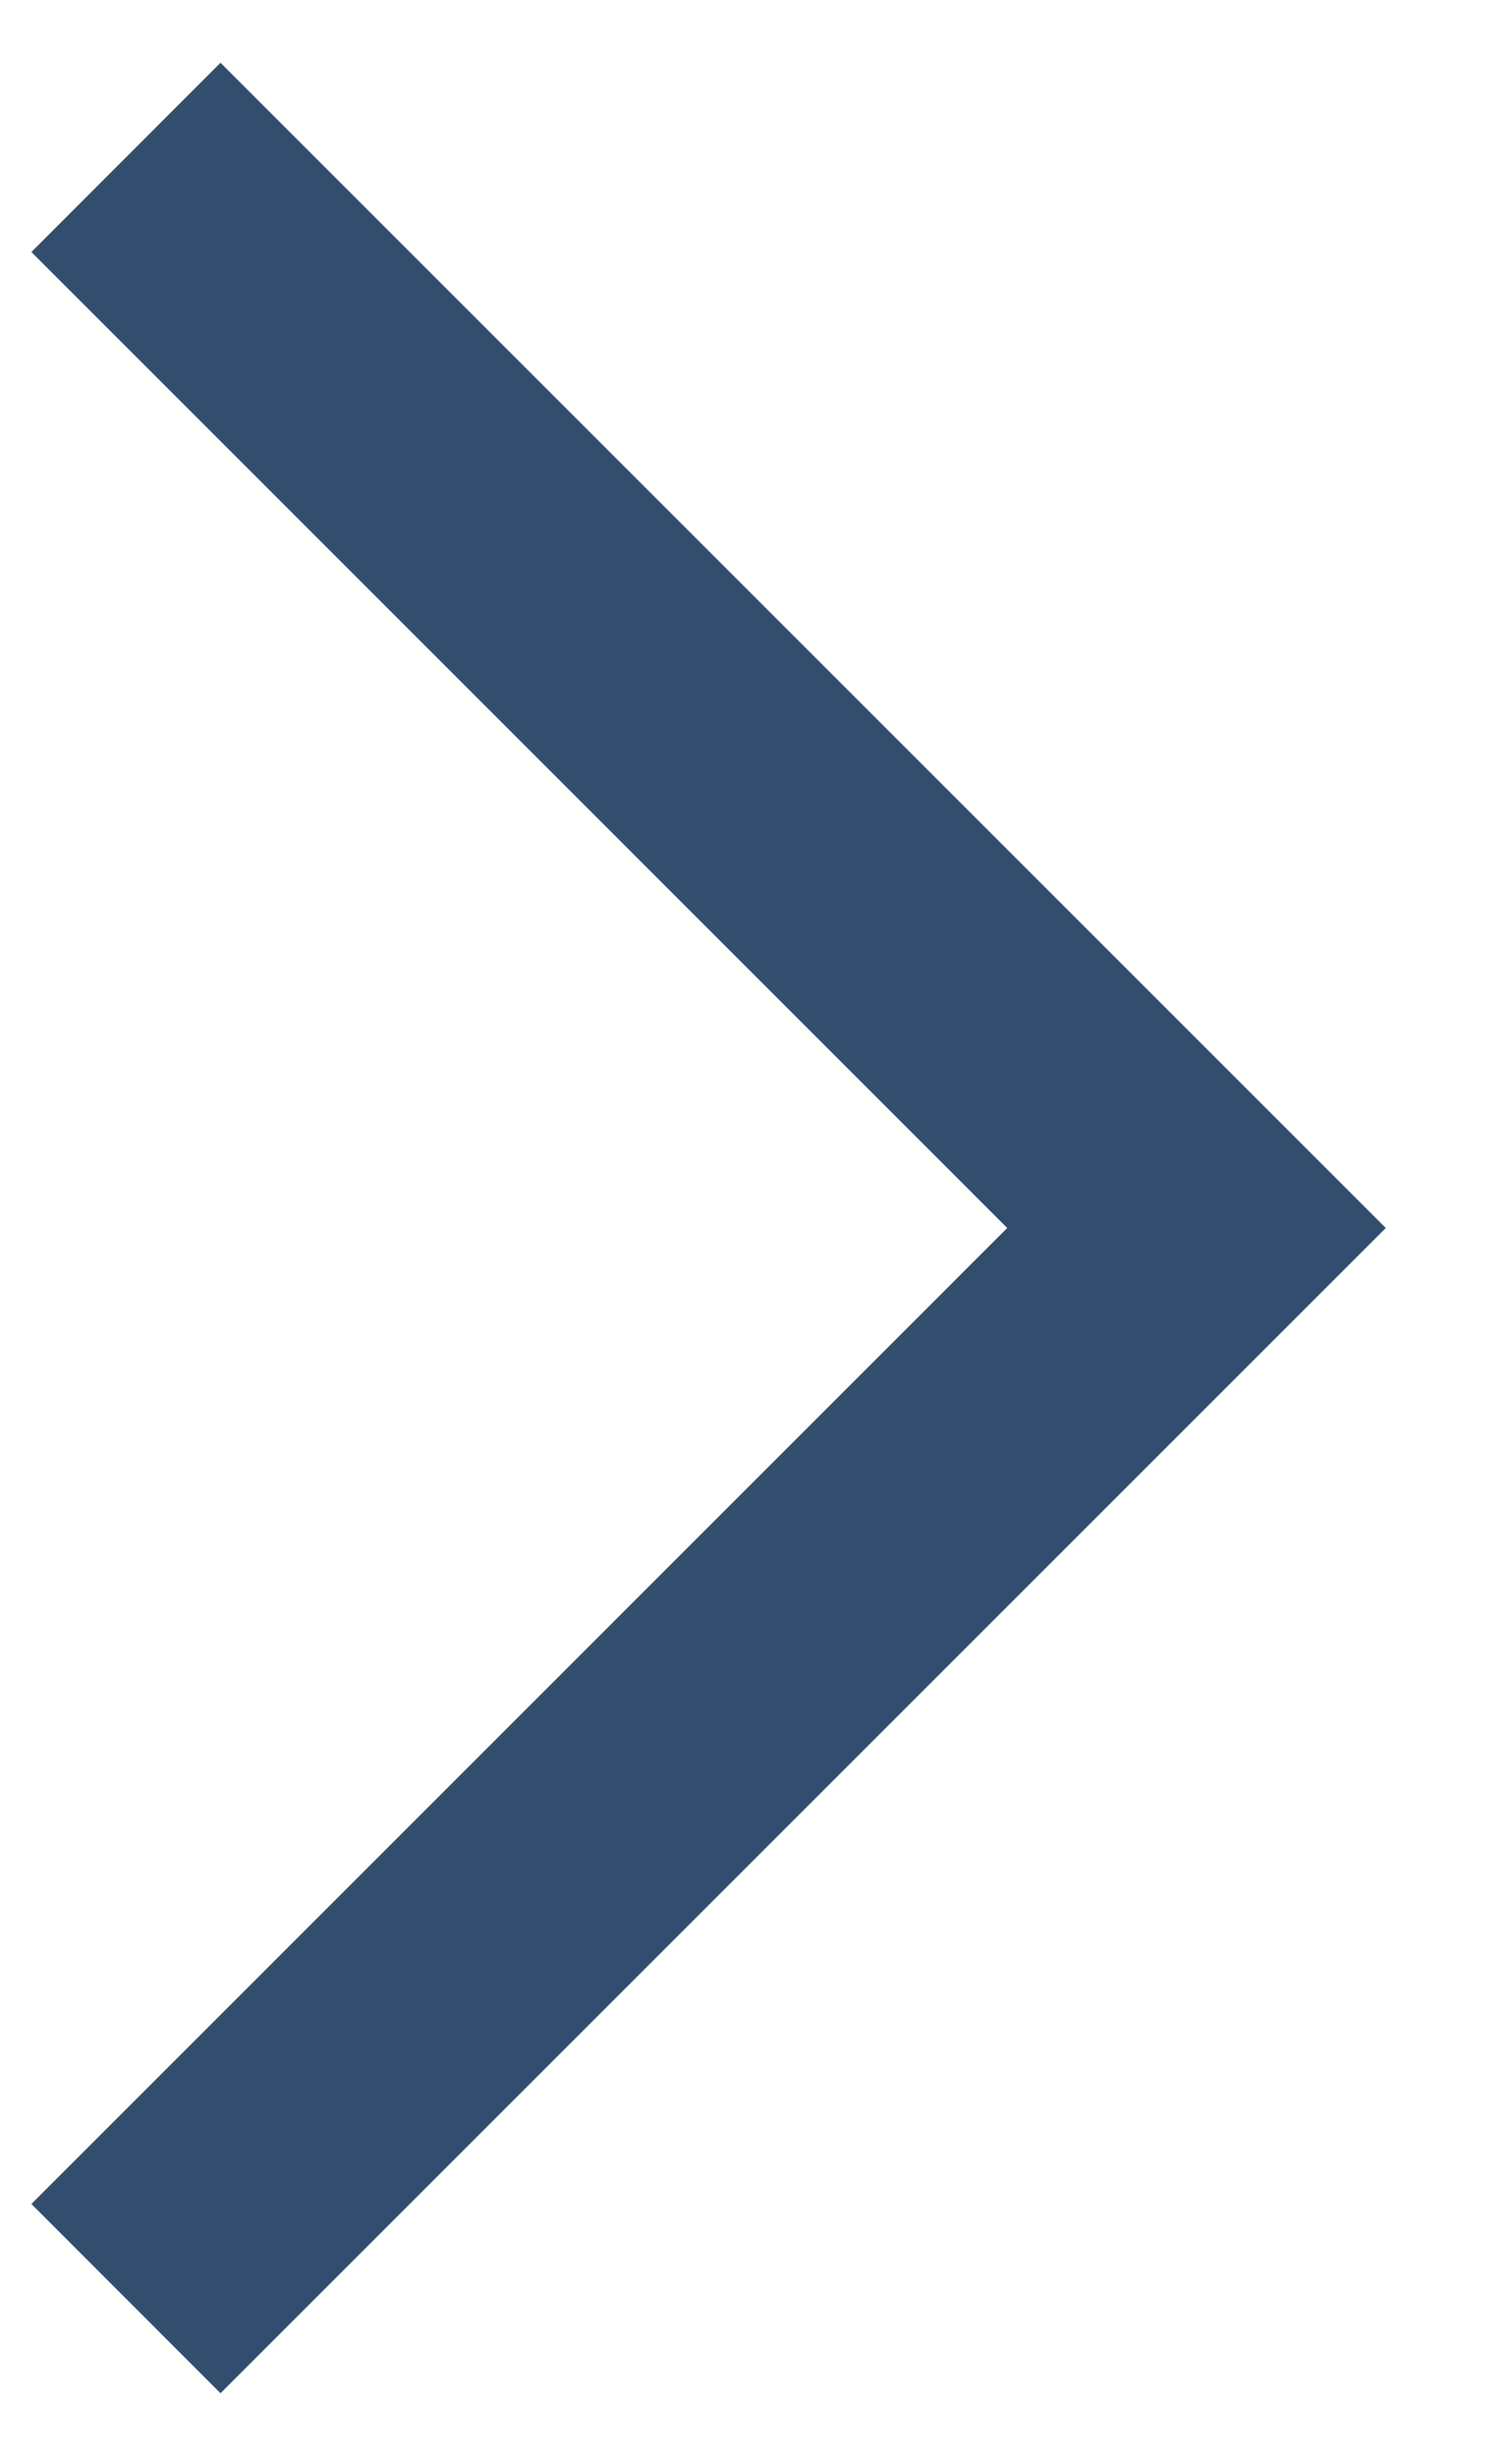
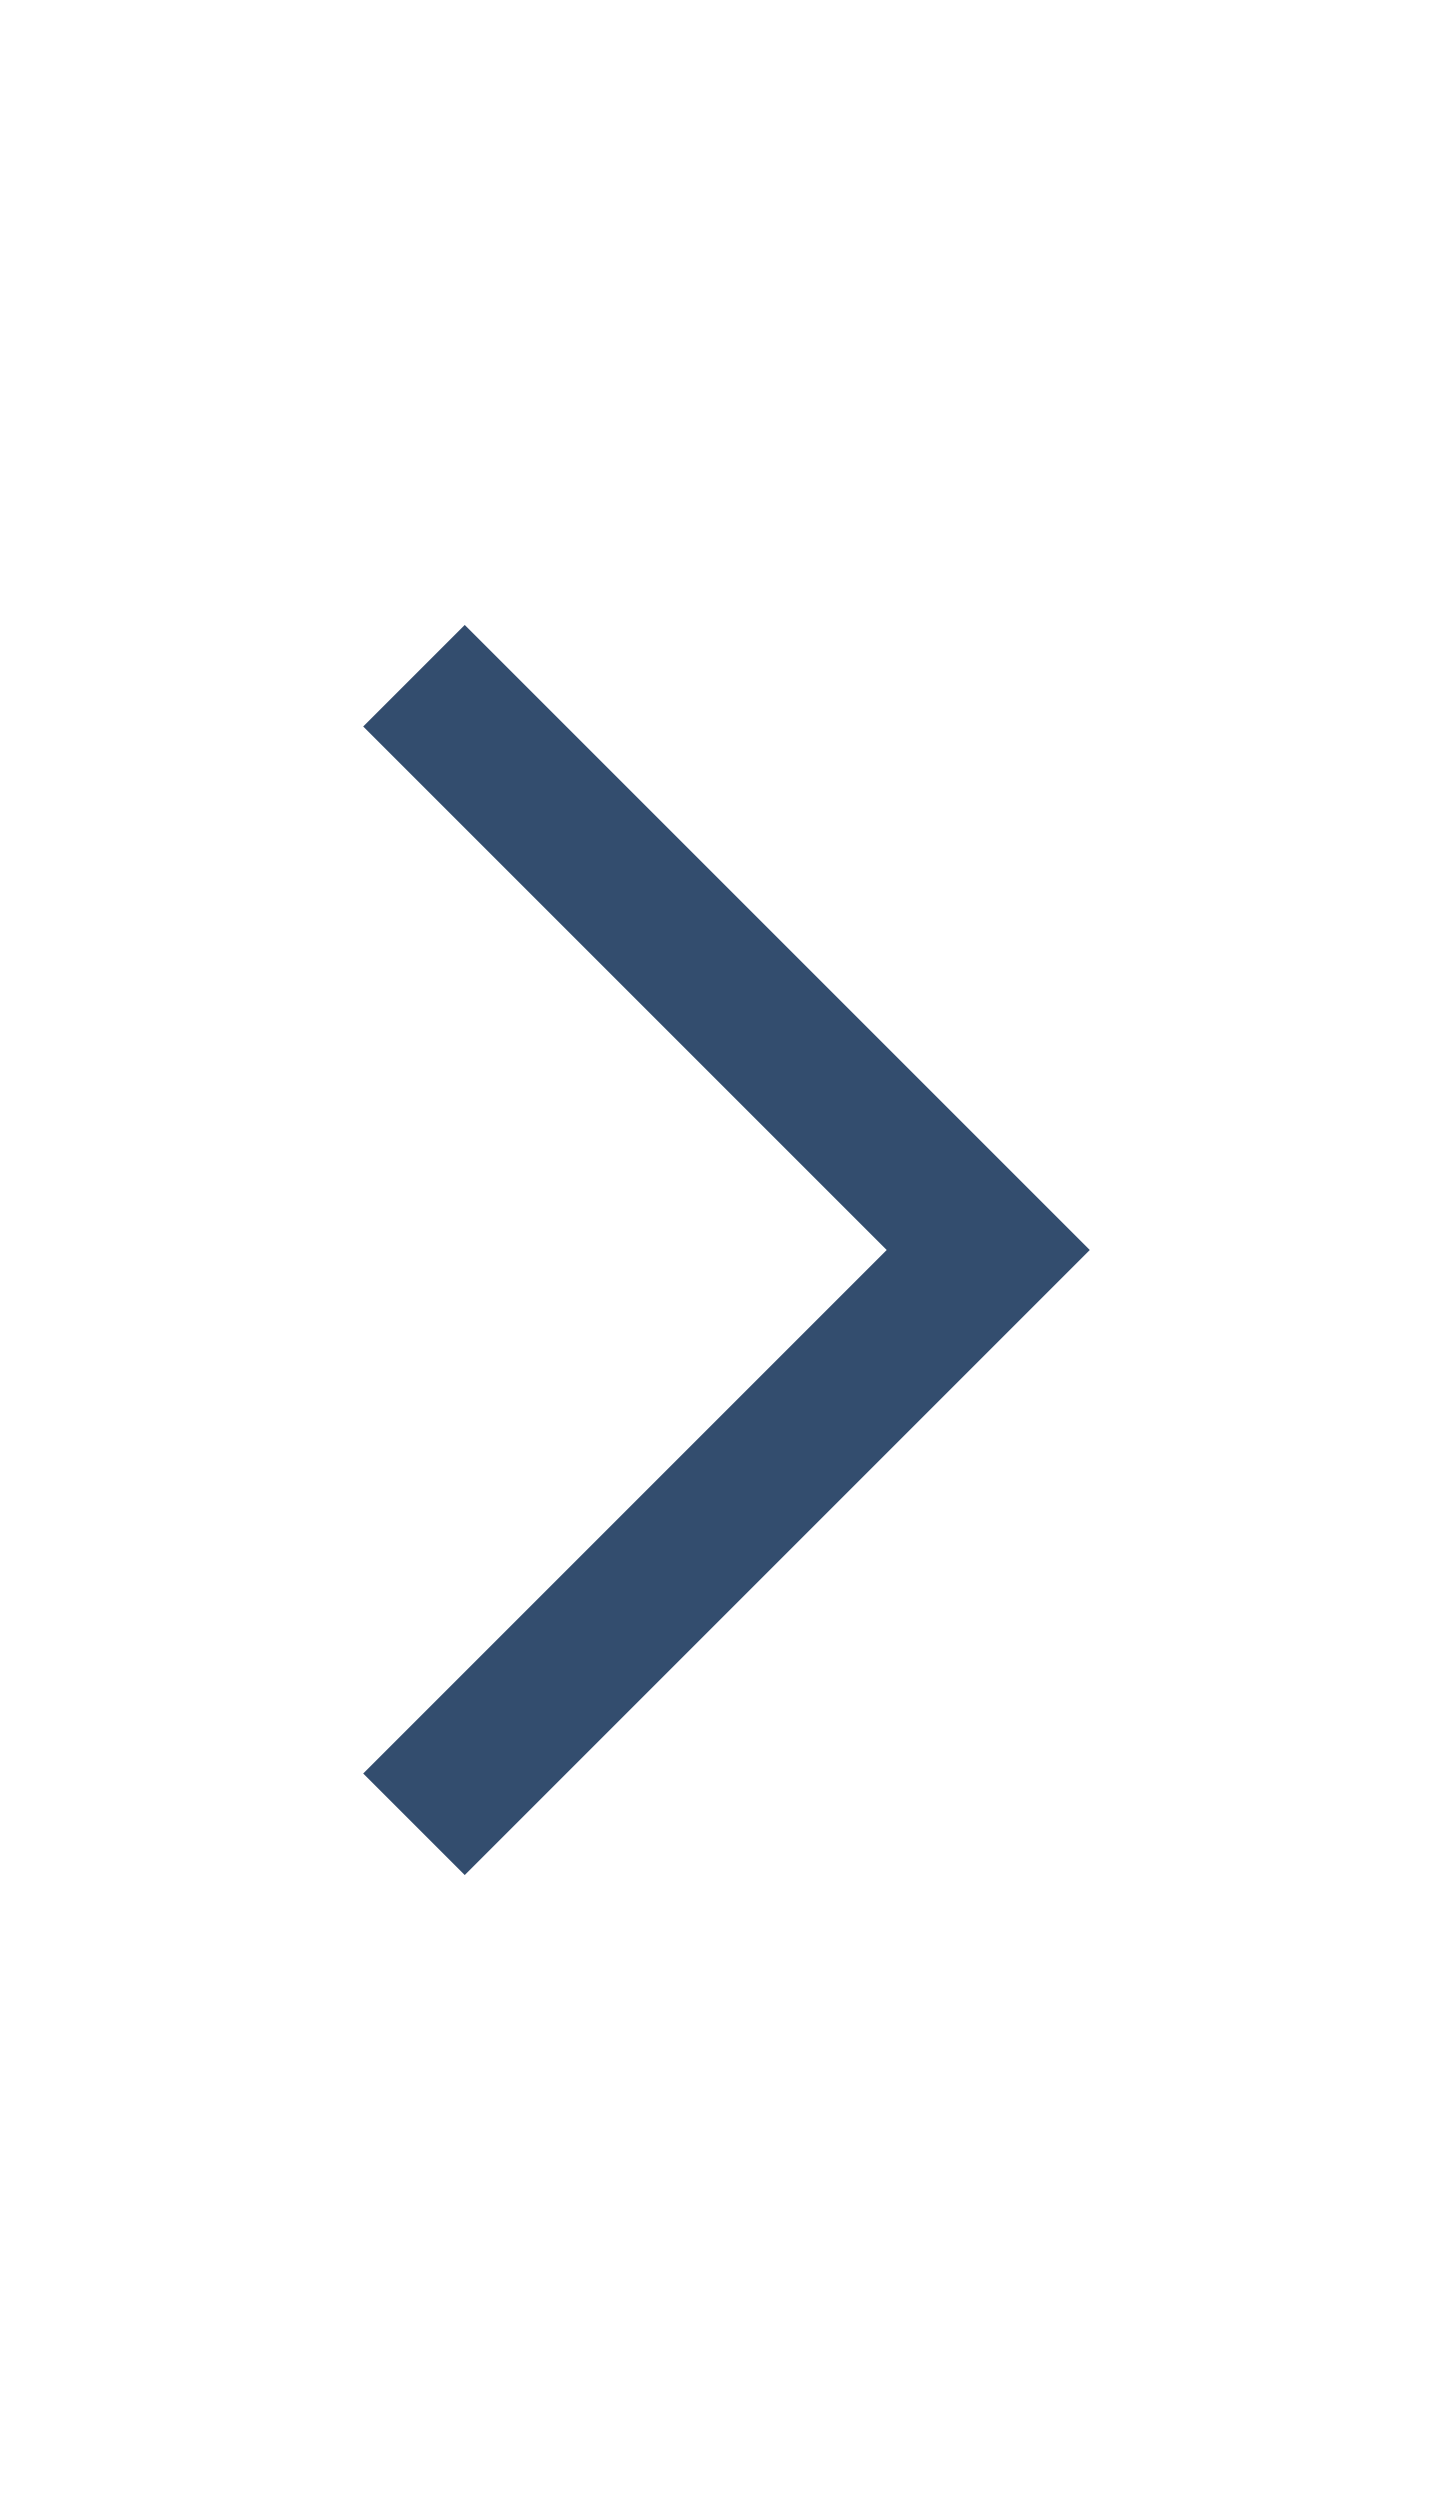
- <svg xmlns="http://www.w3.org/2000/svg" width="8" height="13" viewBox="0 0 8 13" fill="none">
-   <path fill-rule="evenodd" clip-rule="evenodd" d="M5.331 6.5L0.166 11.666L1.167 12.668L7.335 6.5L1.167 0.332L0.166 1.334L5.331 6.5Z" fill="#334D6E" />
+ <svg xmlns="http://www.w3.org/2000/svg" width="14.339" height="24.67" viewBox="0 0 14.339 24.67" version="1.1" id="svg4" style="fill:none">
+   <defs id="defs8" />
+   <path d="m 8.75,12.335 -5.166,5.166 1.002,1.002 6.168,-6.168 -6.168,-6.168 -1.002,1.002 z" id="path2" style="clip-rule:evenodd;fill:#334d6e;fill-rule:evenodd;stroke-width:1" />
</svg>
